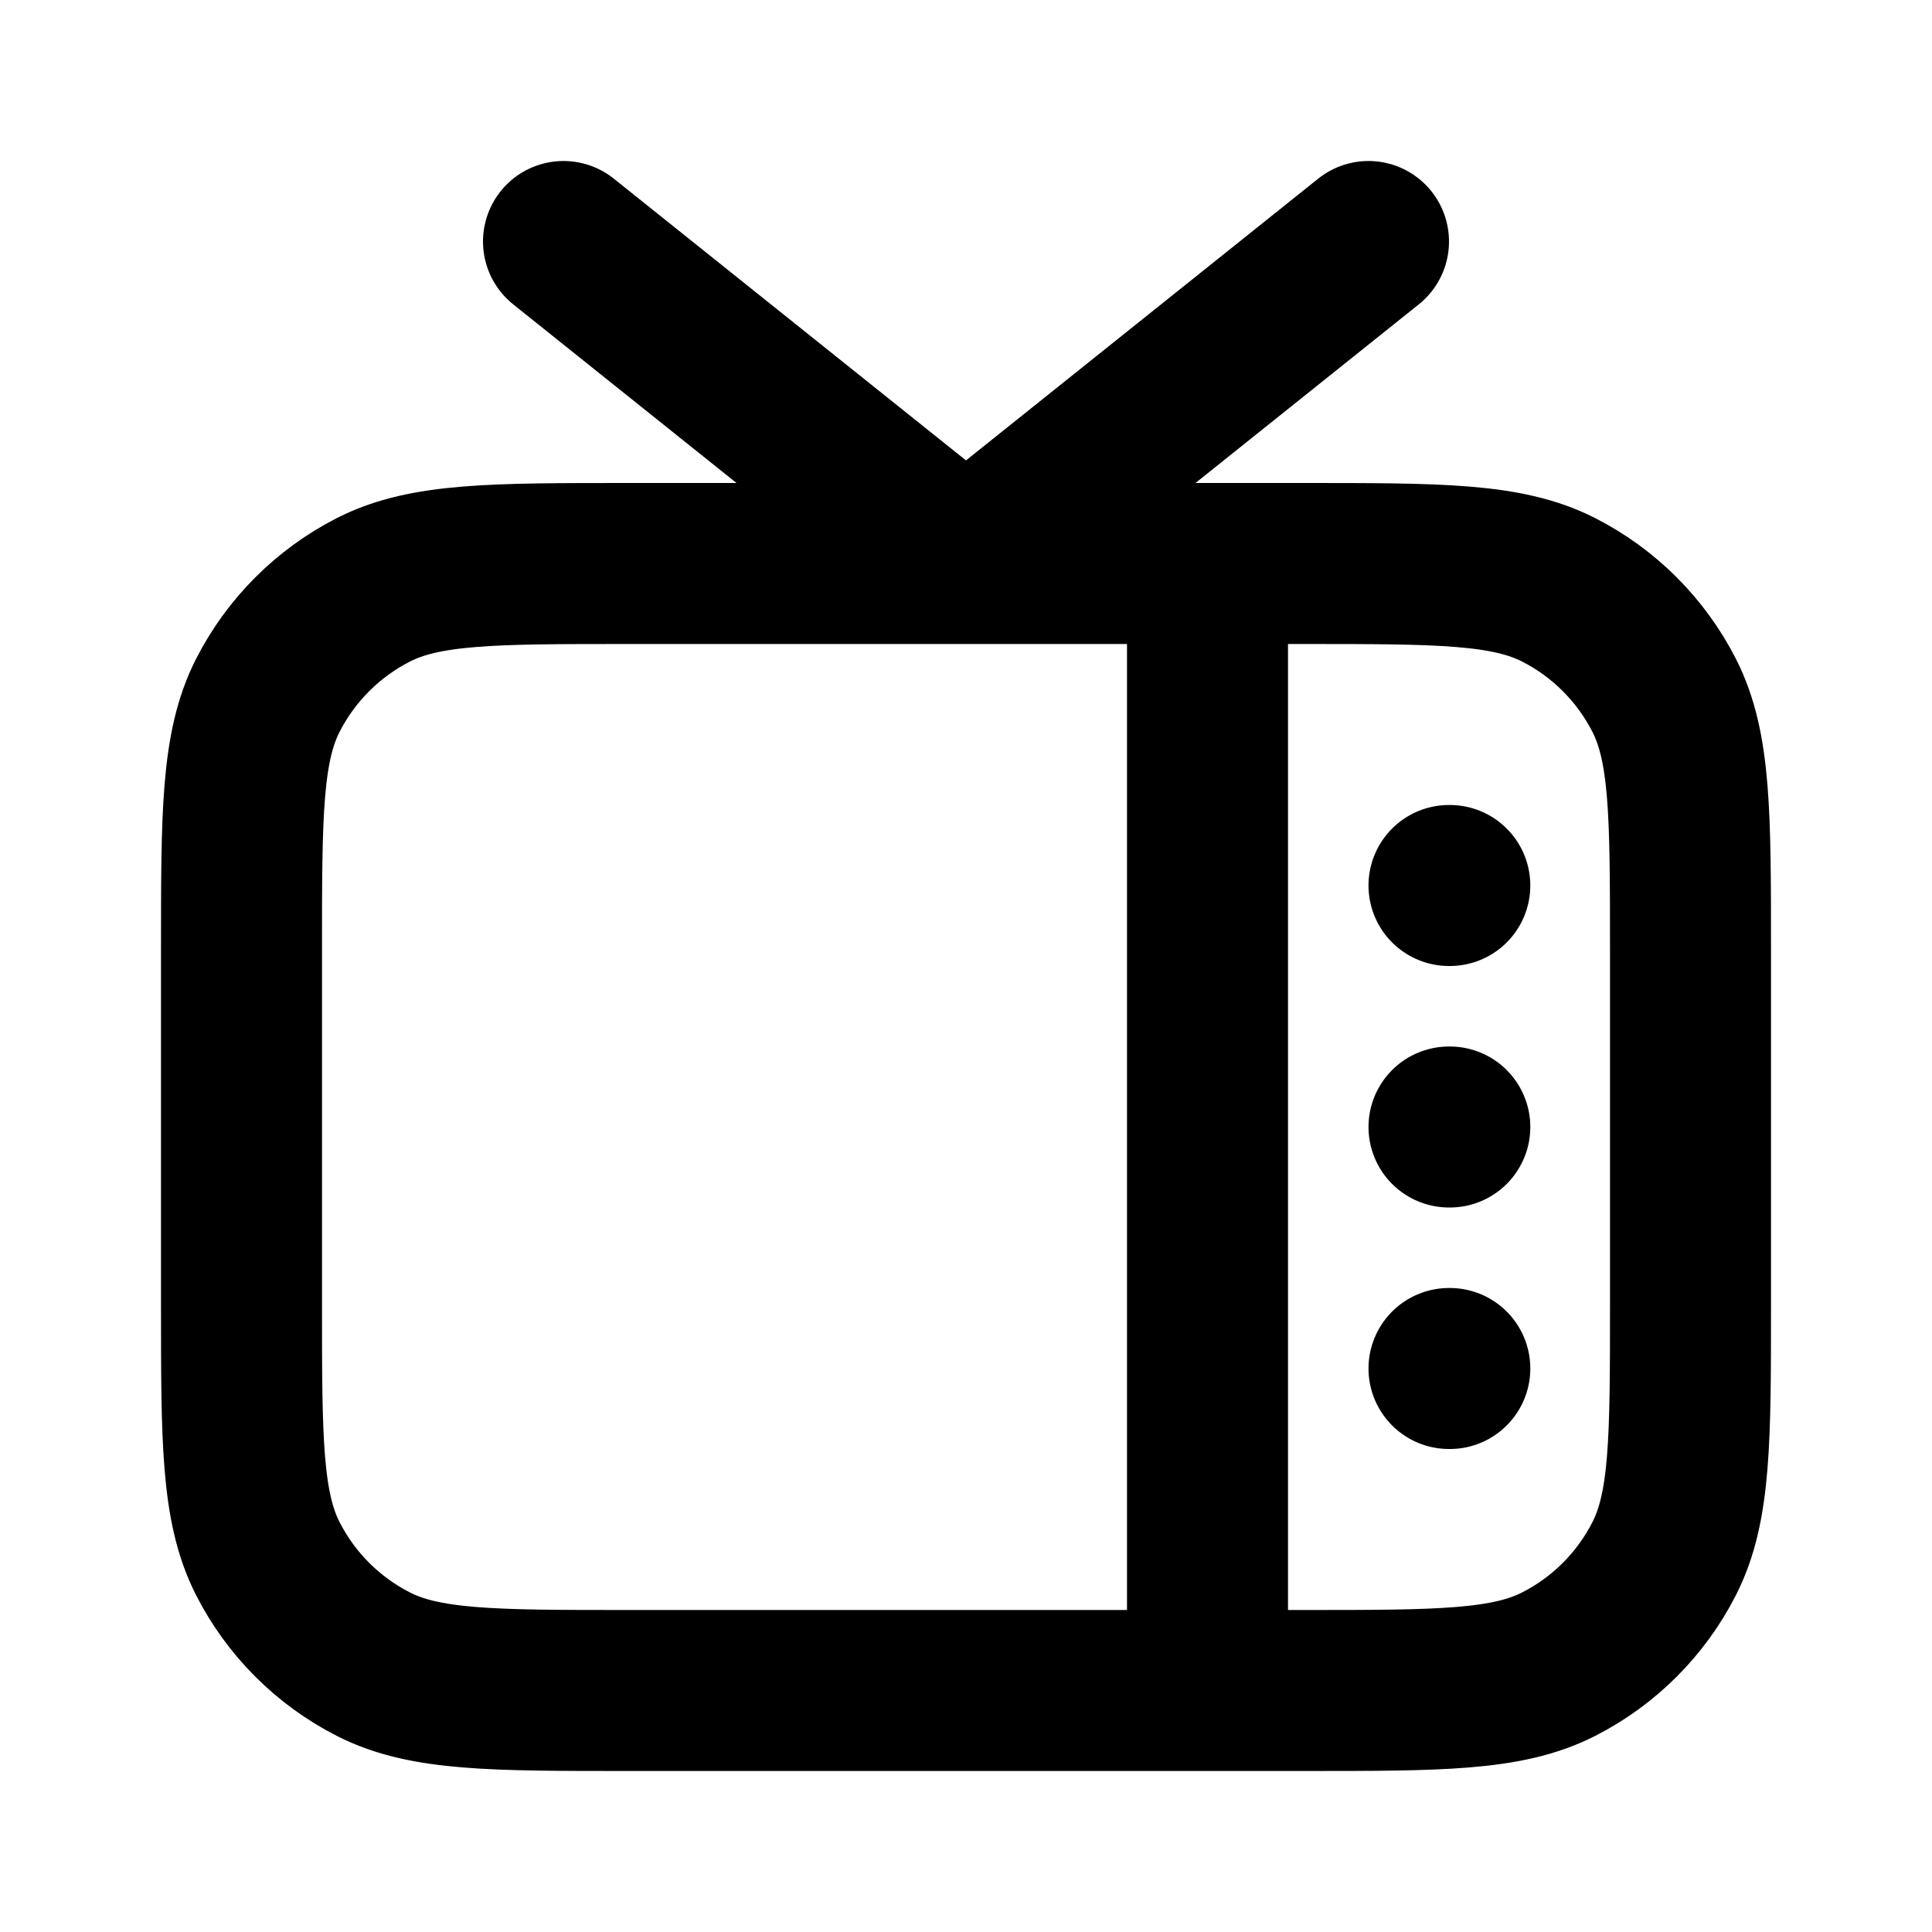
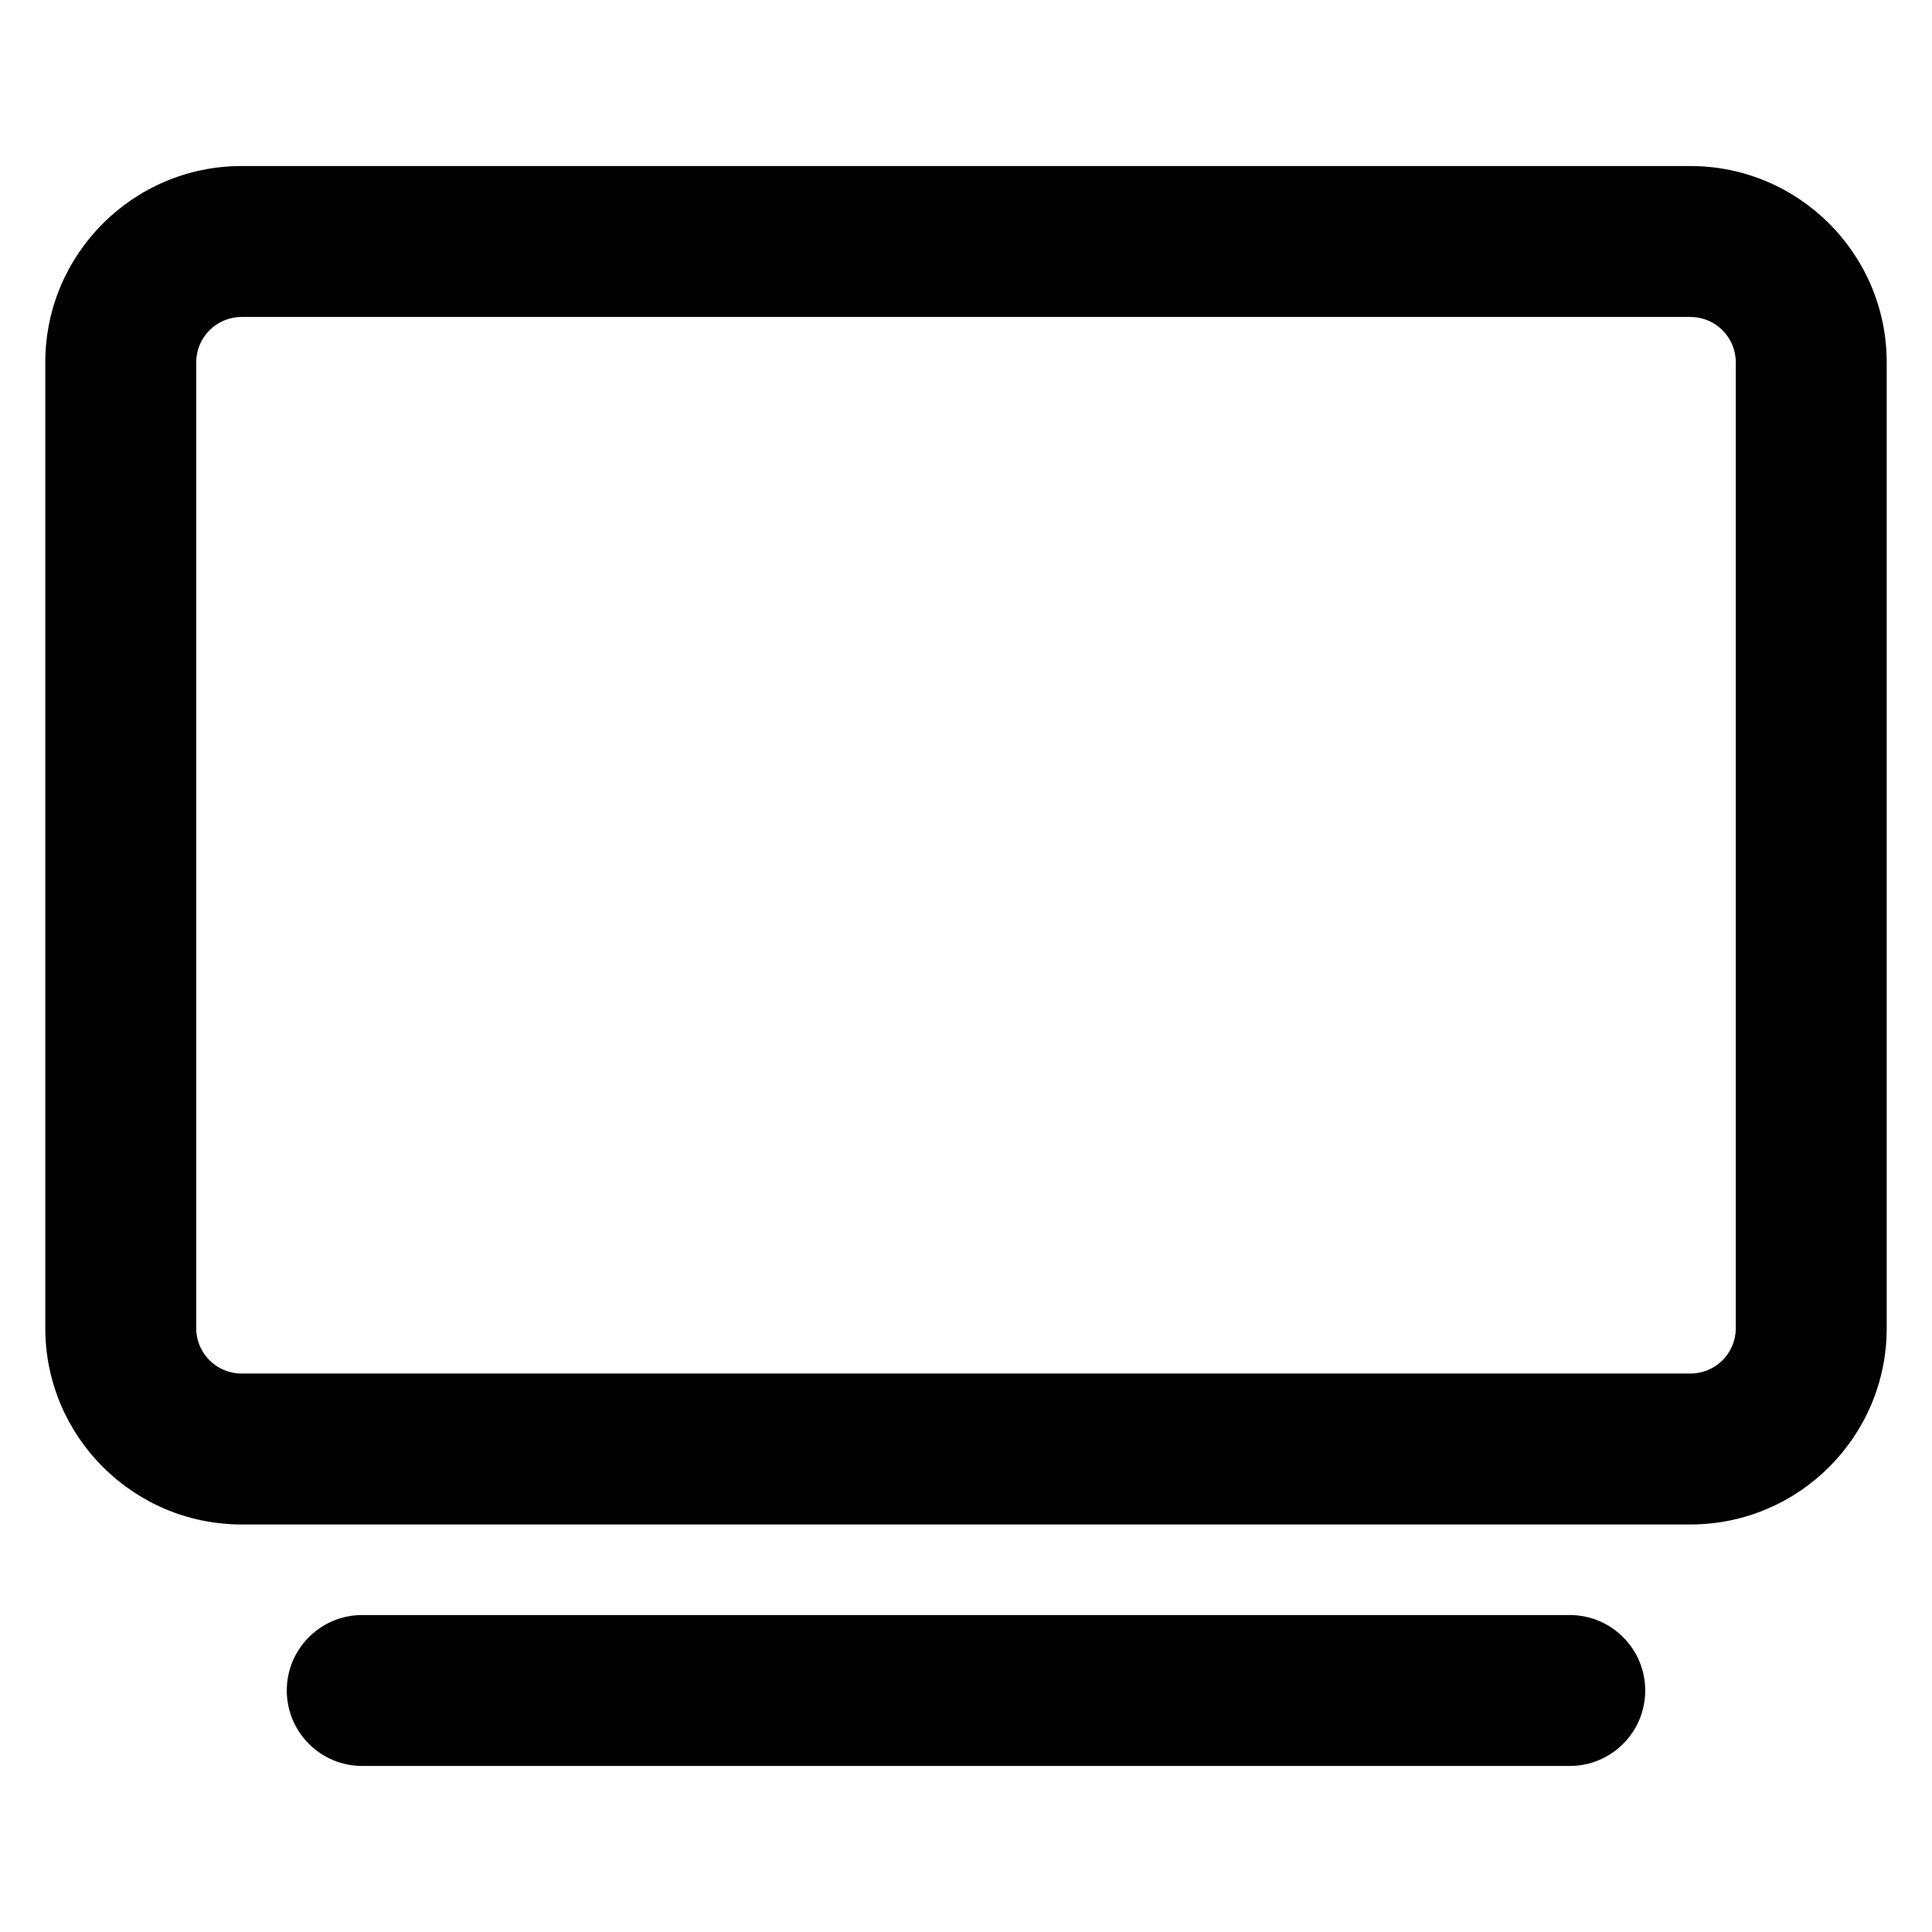
- <svg xmlns="http://www.w3.org/2000/svg" width="800px" height="800px" viewBox="0 0 24 24" fill="none">
-   <path d="M15 7V21M18 11H18.01M18 14H18.01M18 17H18.01M17 3L12 7L7 3M7.8 21H16.2C17.88 21 18.72 21 19.362 20.673C19.927 20.385 20.385 19.927 20.673 19.362C21 18.72 21 17.88 21 16.2V11.8C21 10.12 21 9.28 20.673 8.638C20.385 8.074 19.927 7.615 19.362 7.327C18.72 7 17.88 7 16.2 7H7.8C6.12 7 5.28 7 4.638 7.327C4.074 7.615 3.615 8.074 3.327 8.638C3 9.28 3 10.12 3 11.8V16.2C3 17.88 3 18.72 3.327 19.362C3.615 19.927 4.074 20.385 4.638 20.673C5.28 21 6.12 21 7.8 21Z" stroke="#000000" stroke-width="2" stroke-linecap="round" stroke-linejoin="round" />
+ <svg xmlns="http://www.w3.org/2000/svg" fill="#000000" width="800px" height="800px" viewBox="0 0 32 32" version="1.1">
+   <g id="SVGRepo_bgCarrier" stroke-width="0" />
+   <g id="SVGRepo_tracerCarrier" stroke-linecap="round" stroke-linejoin="round" />
+   <g id="SVGRepo_iconCarrier">
+     <path d="M26 26.75h-20c-0.69 0-1.25 0.56-1.25 1.25s0.56 1.25 1.25 1.25v0h20c0.69 0 1.25-0.56 1.25-1.25s-0.56-1.25-1.25-1.25v0zM28 2.75h-24c-1.794 0.002-3.248 1.456-3.25 3.25v16c0.002 1.794 1.456 3.248 3.25 3.25h24c1.794-0.001 3.249-1.456 3.25-3.25v-16c-0.002-1.794-1.456-3.248-3.25-3.25h-0zM28.75 22c-0 0.414-0.336 0.75-0.75 0.75h-24c-0.414-0-0.75-0.336-0.75-0.75v-16c0.001-0.414 0.336-0.749 0.75-0.75h24c0.414 0 0.75 0.336 0.75 0.75v0z" />
+   </g>
</svg>
